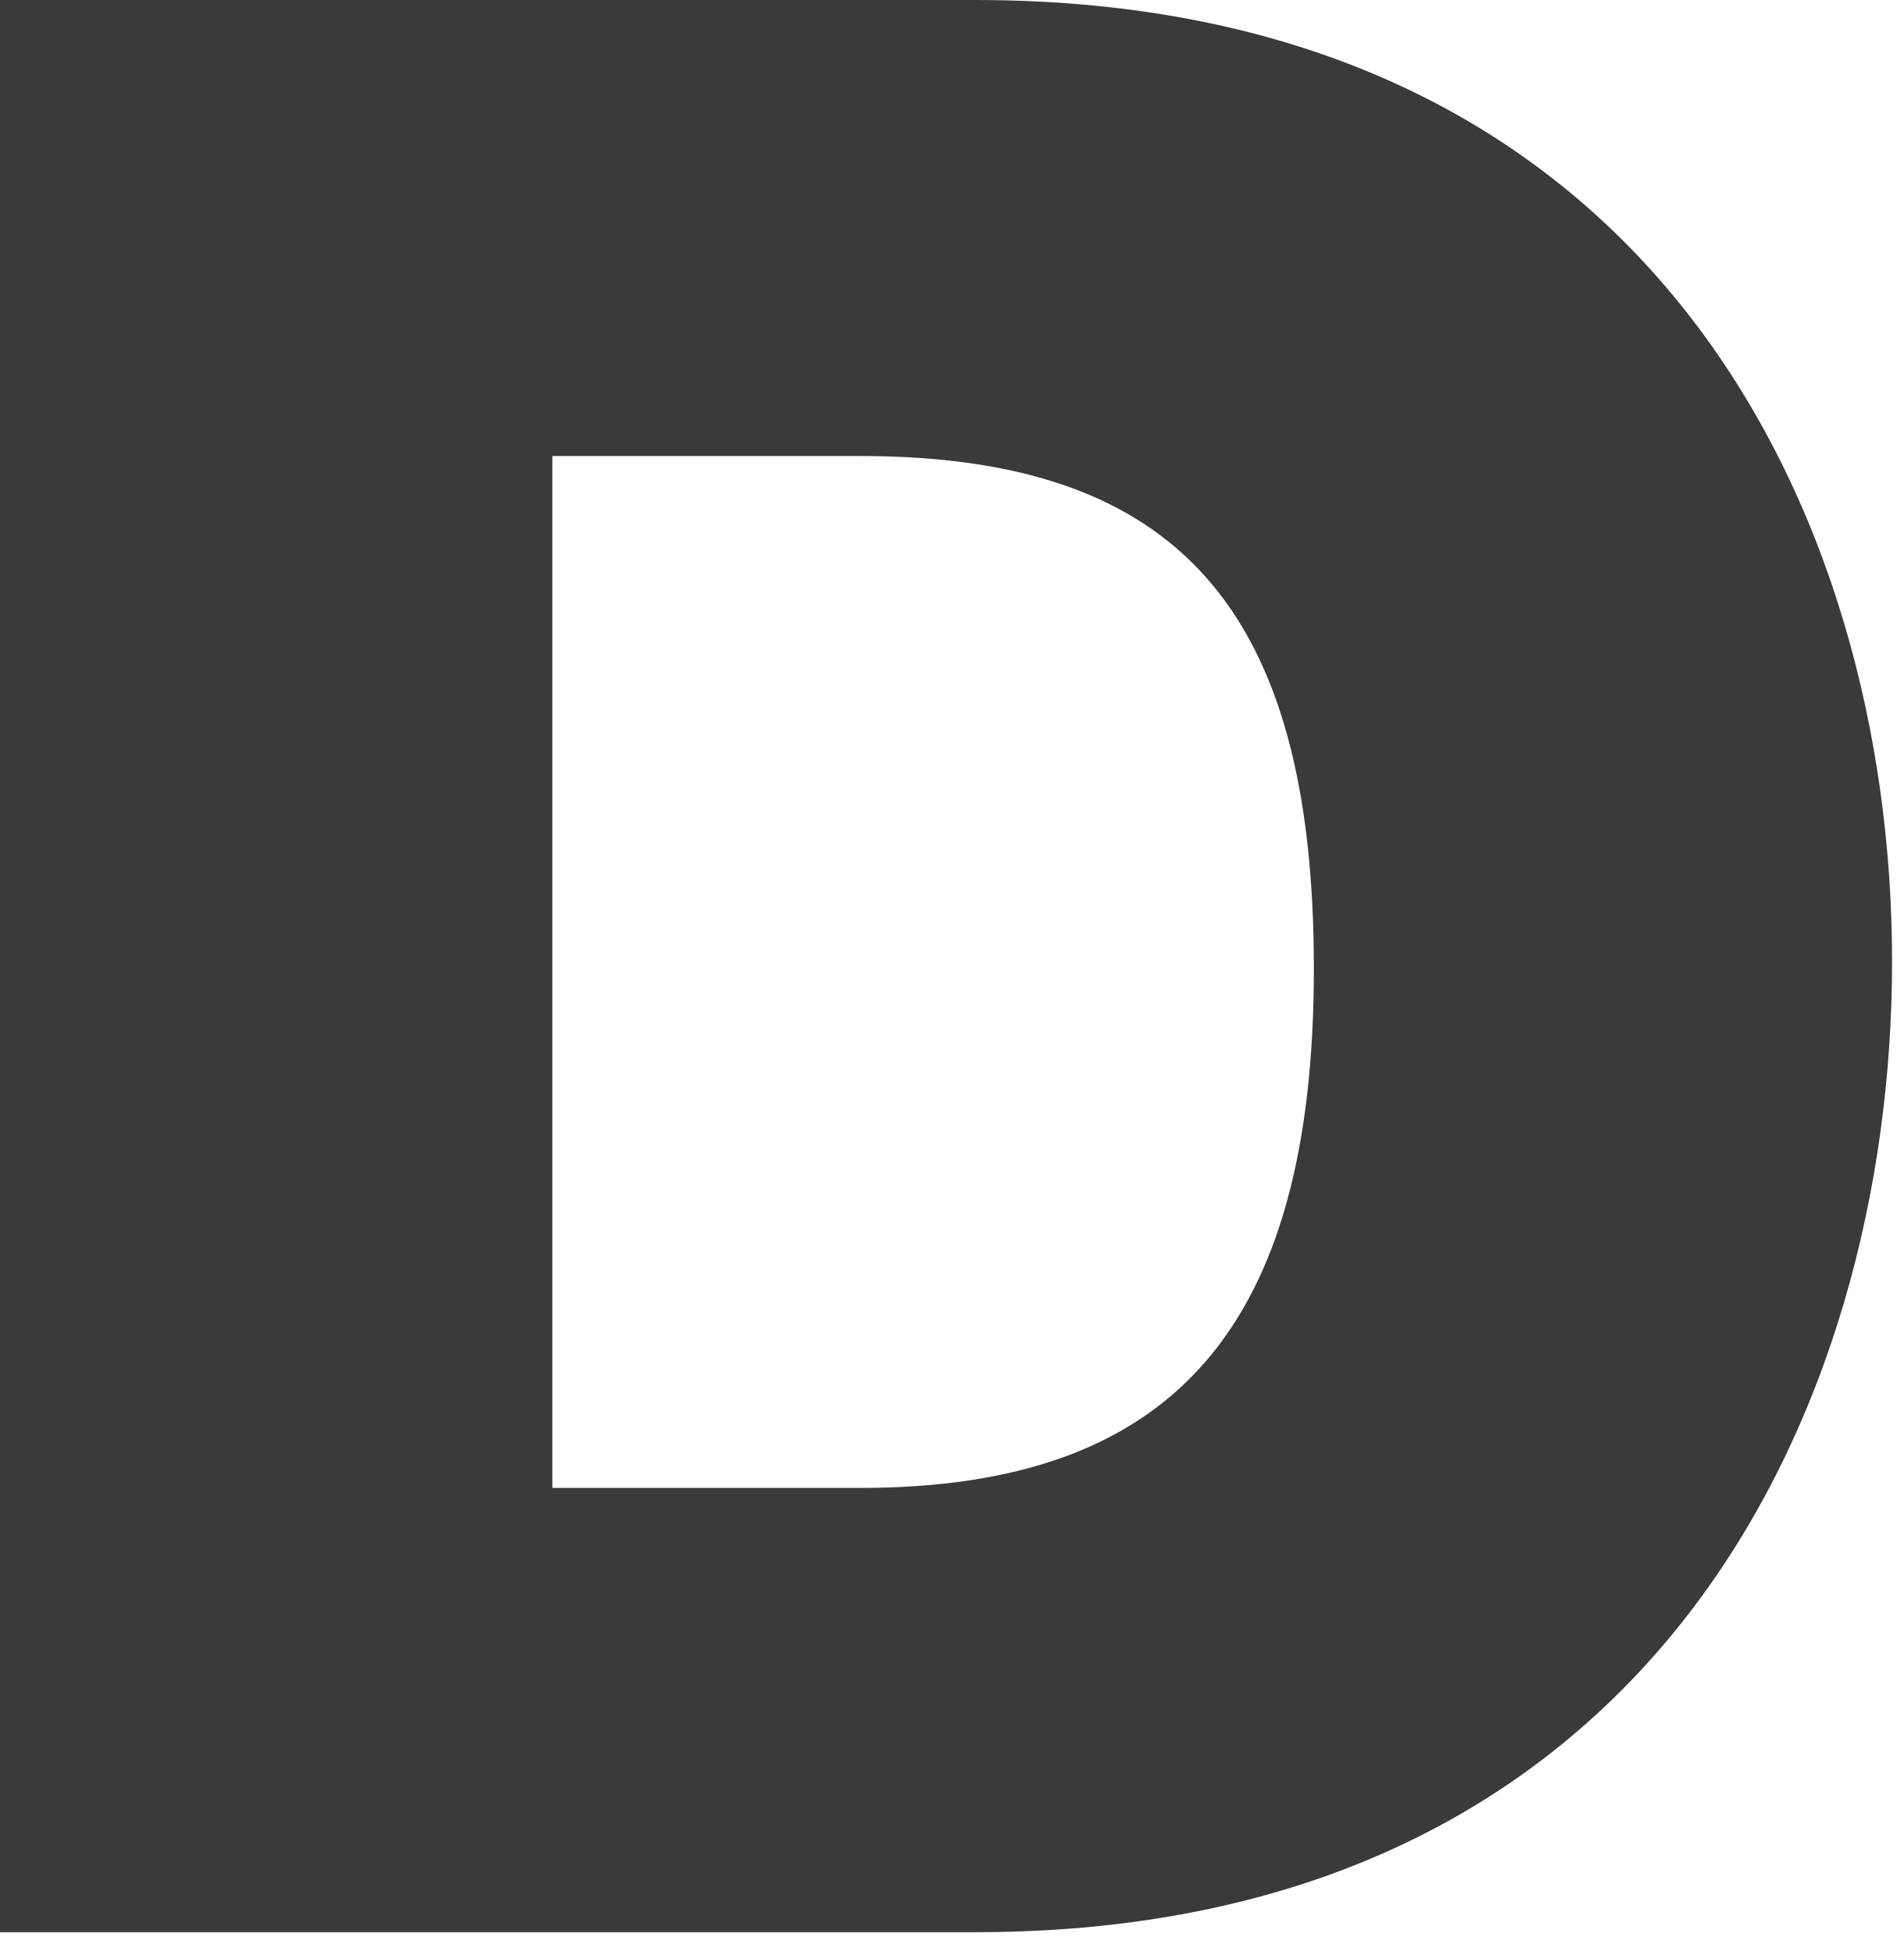
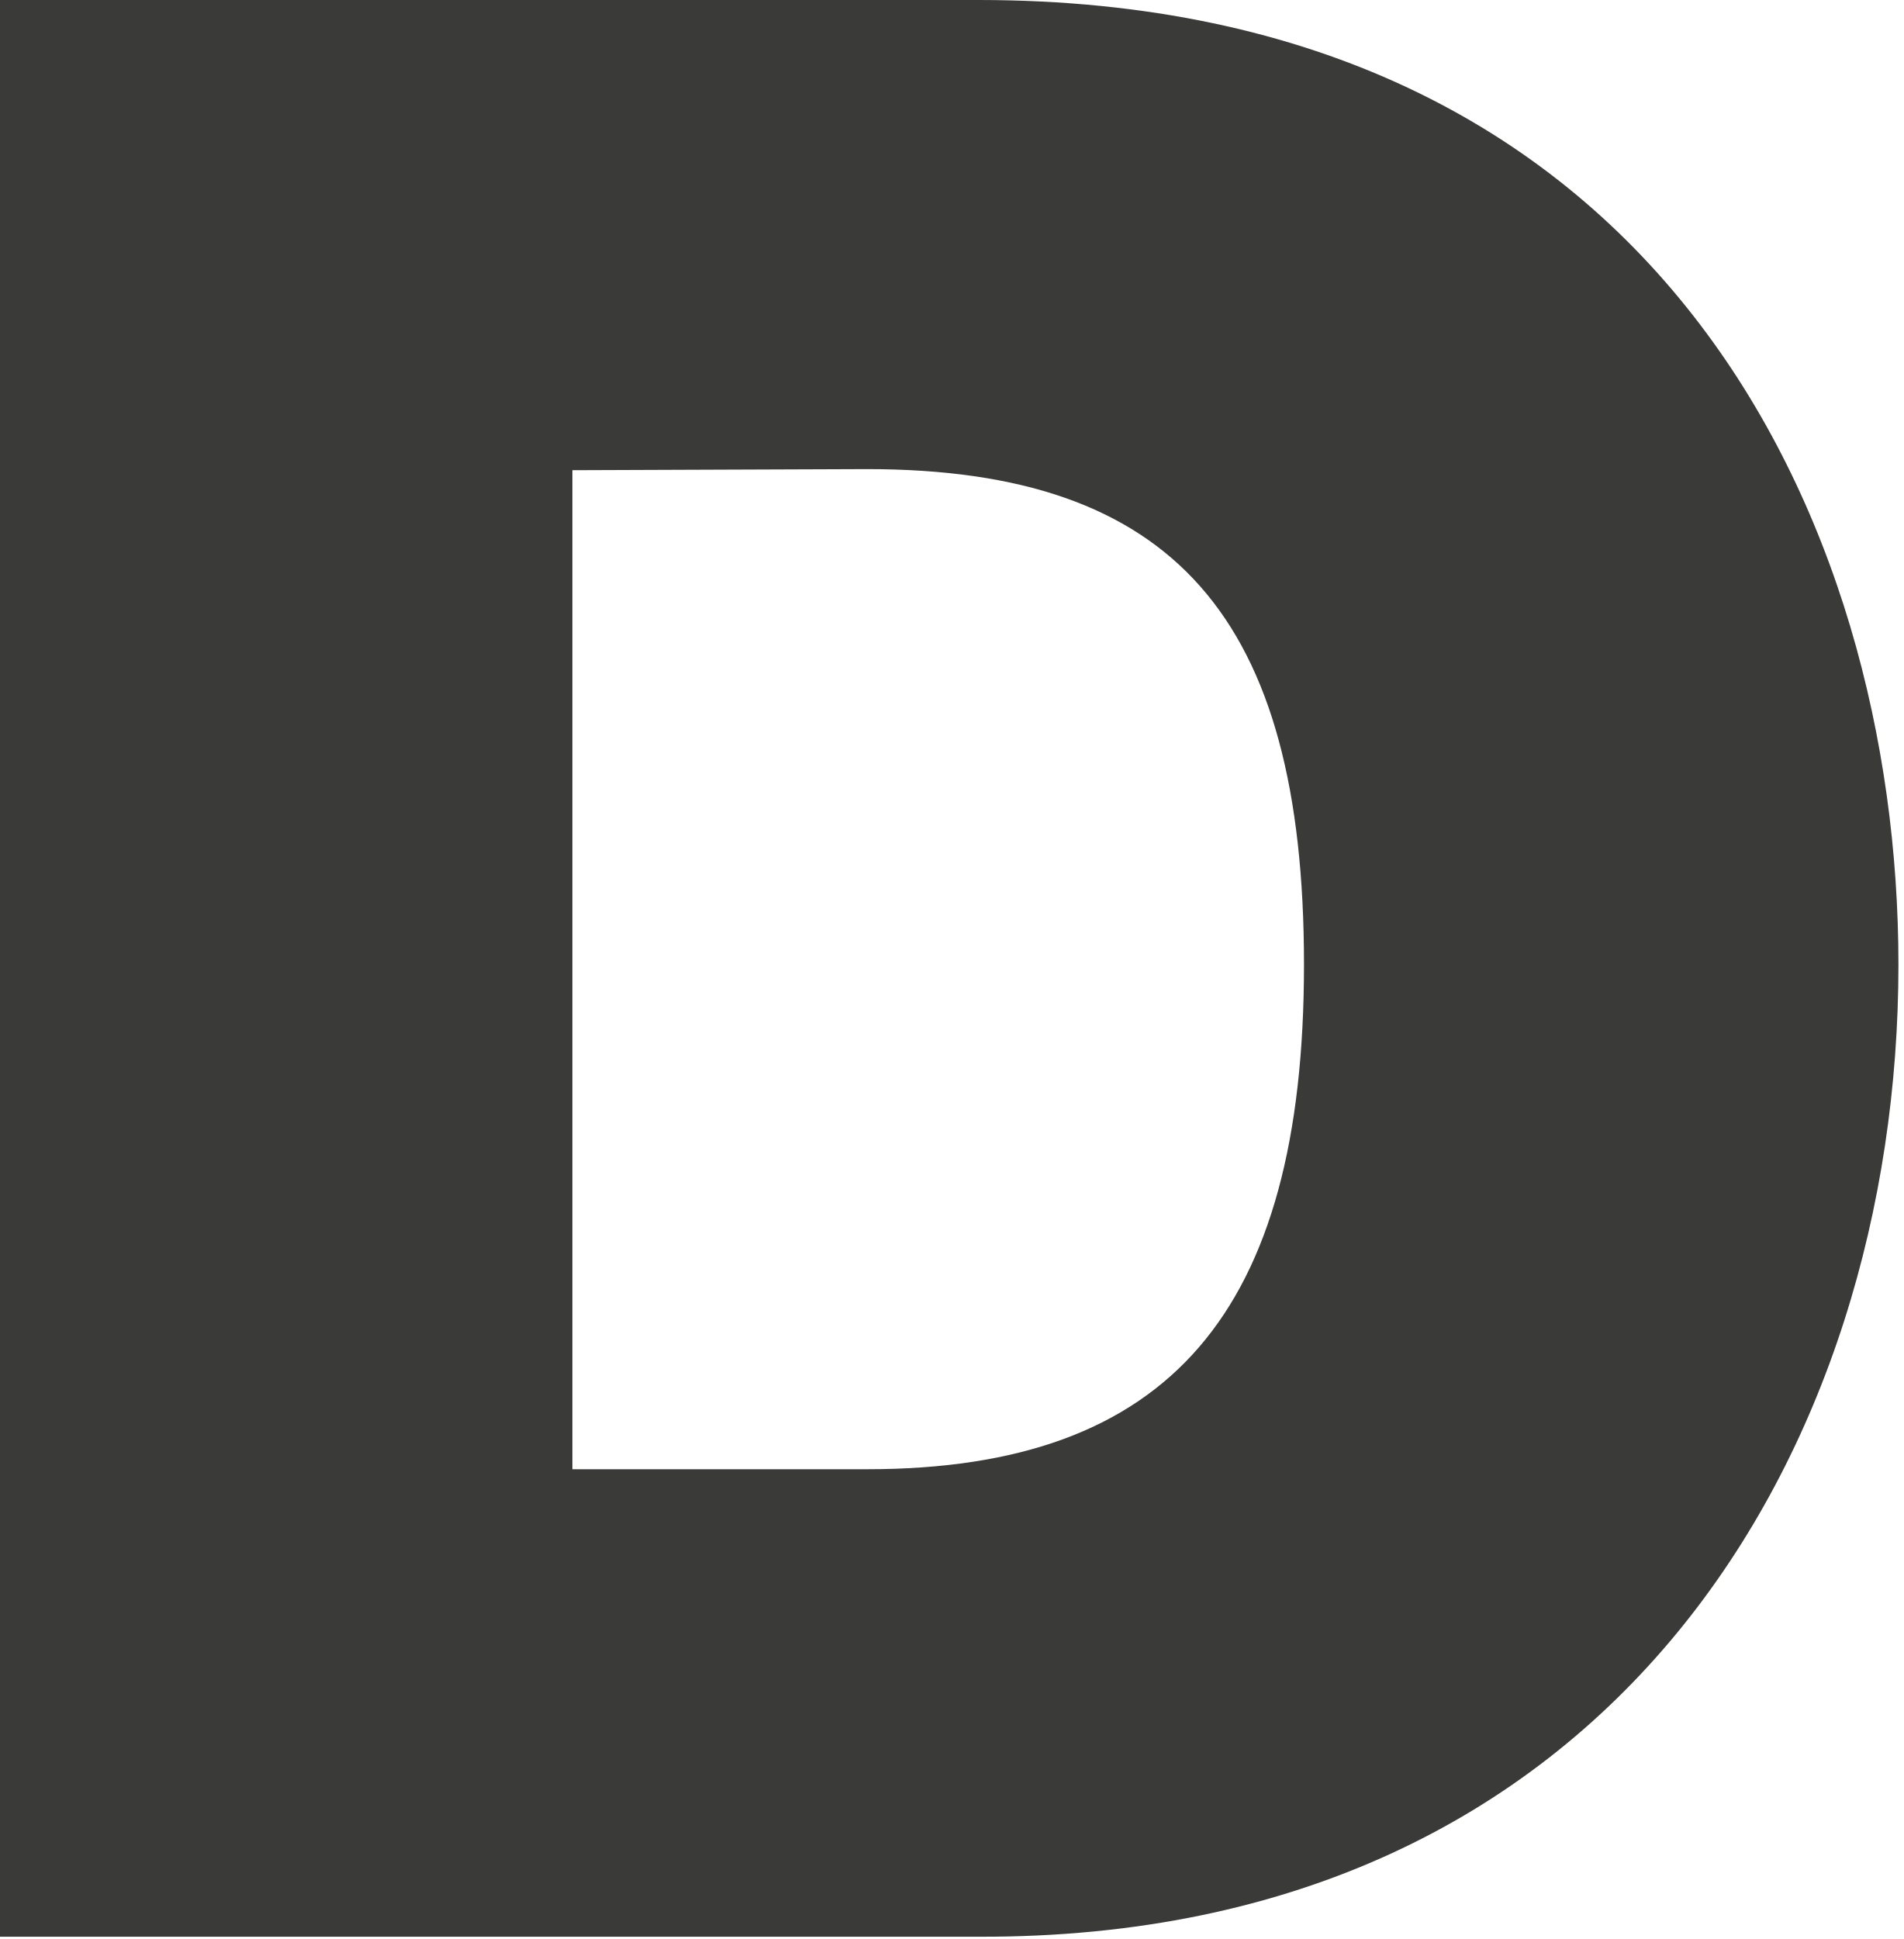
- <svg xmlns="http://www.w3.org/2000/svg" width="81" height="83" viewBox="0 0 81 83" fill="none">
-   <path d="M41.5 0H0V82.2H41.5C70.3 82.2 80.5 60 80.5 40.9C80.5 21.8 70.2 0 41.5 0ZM23.5 19.4H36.6C50.1 19.4 55.9 25.9 55.9 41.2C55.9 56.5 49.9 63.3 36.6 63.3H23.5V19.4Z" fill="#3A3A39" />
+ <svg xmlns="http://www.w3.org/2000/svg" width="107" height="109" viewBox="0 0 107 109" fill="none">
+   <path d="M106.725 54.224C106.725 29.214 93.176 0 55.011 0H0V108.872H55.011C90.757 108.993 106.725 81.442 106.725 54.224ZM48.751 26.371C65.958 26.371 73.307 34.688 73.307 54.224C73.307 73.761 65.747 82.592 48.751 82.592H32.178V26.432L48.751 26.371Z" fill="#3A3A39" />
</svg>
